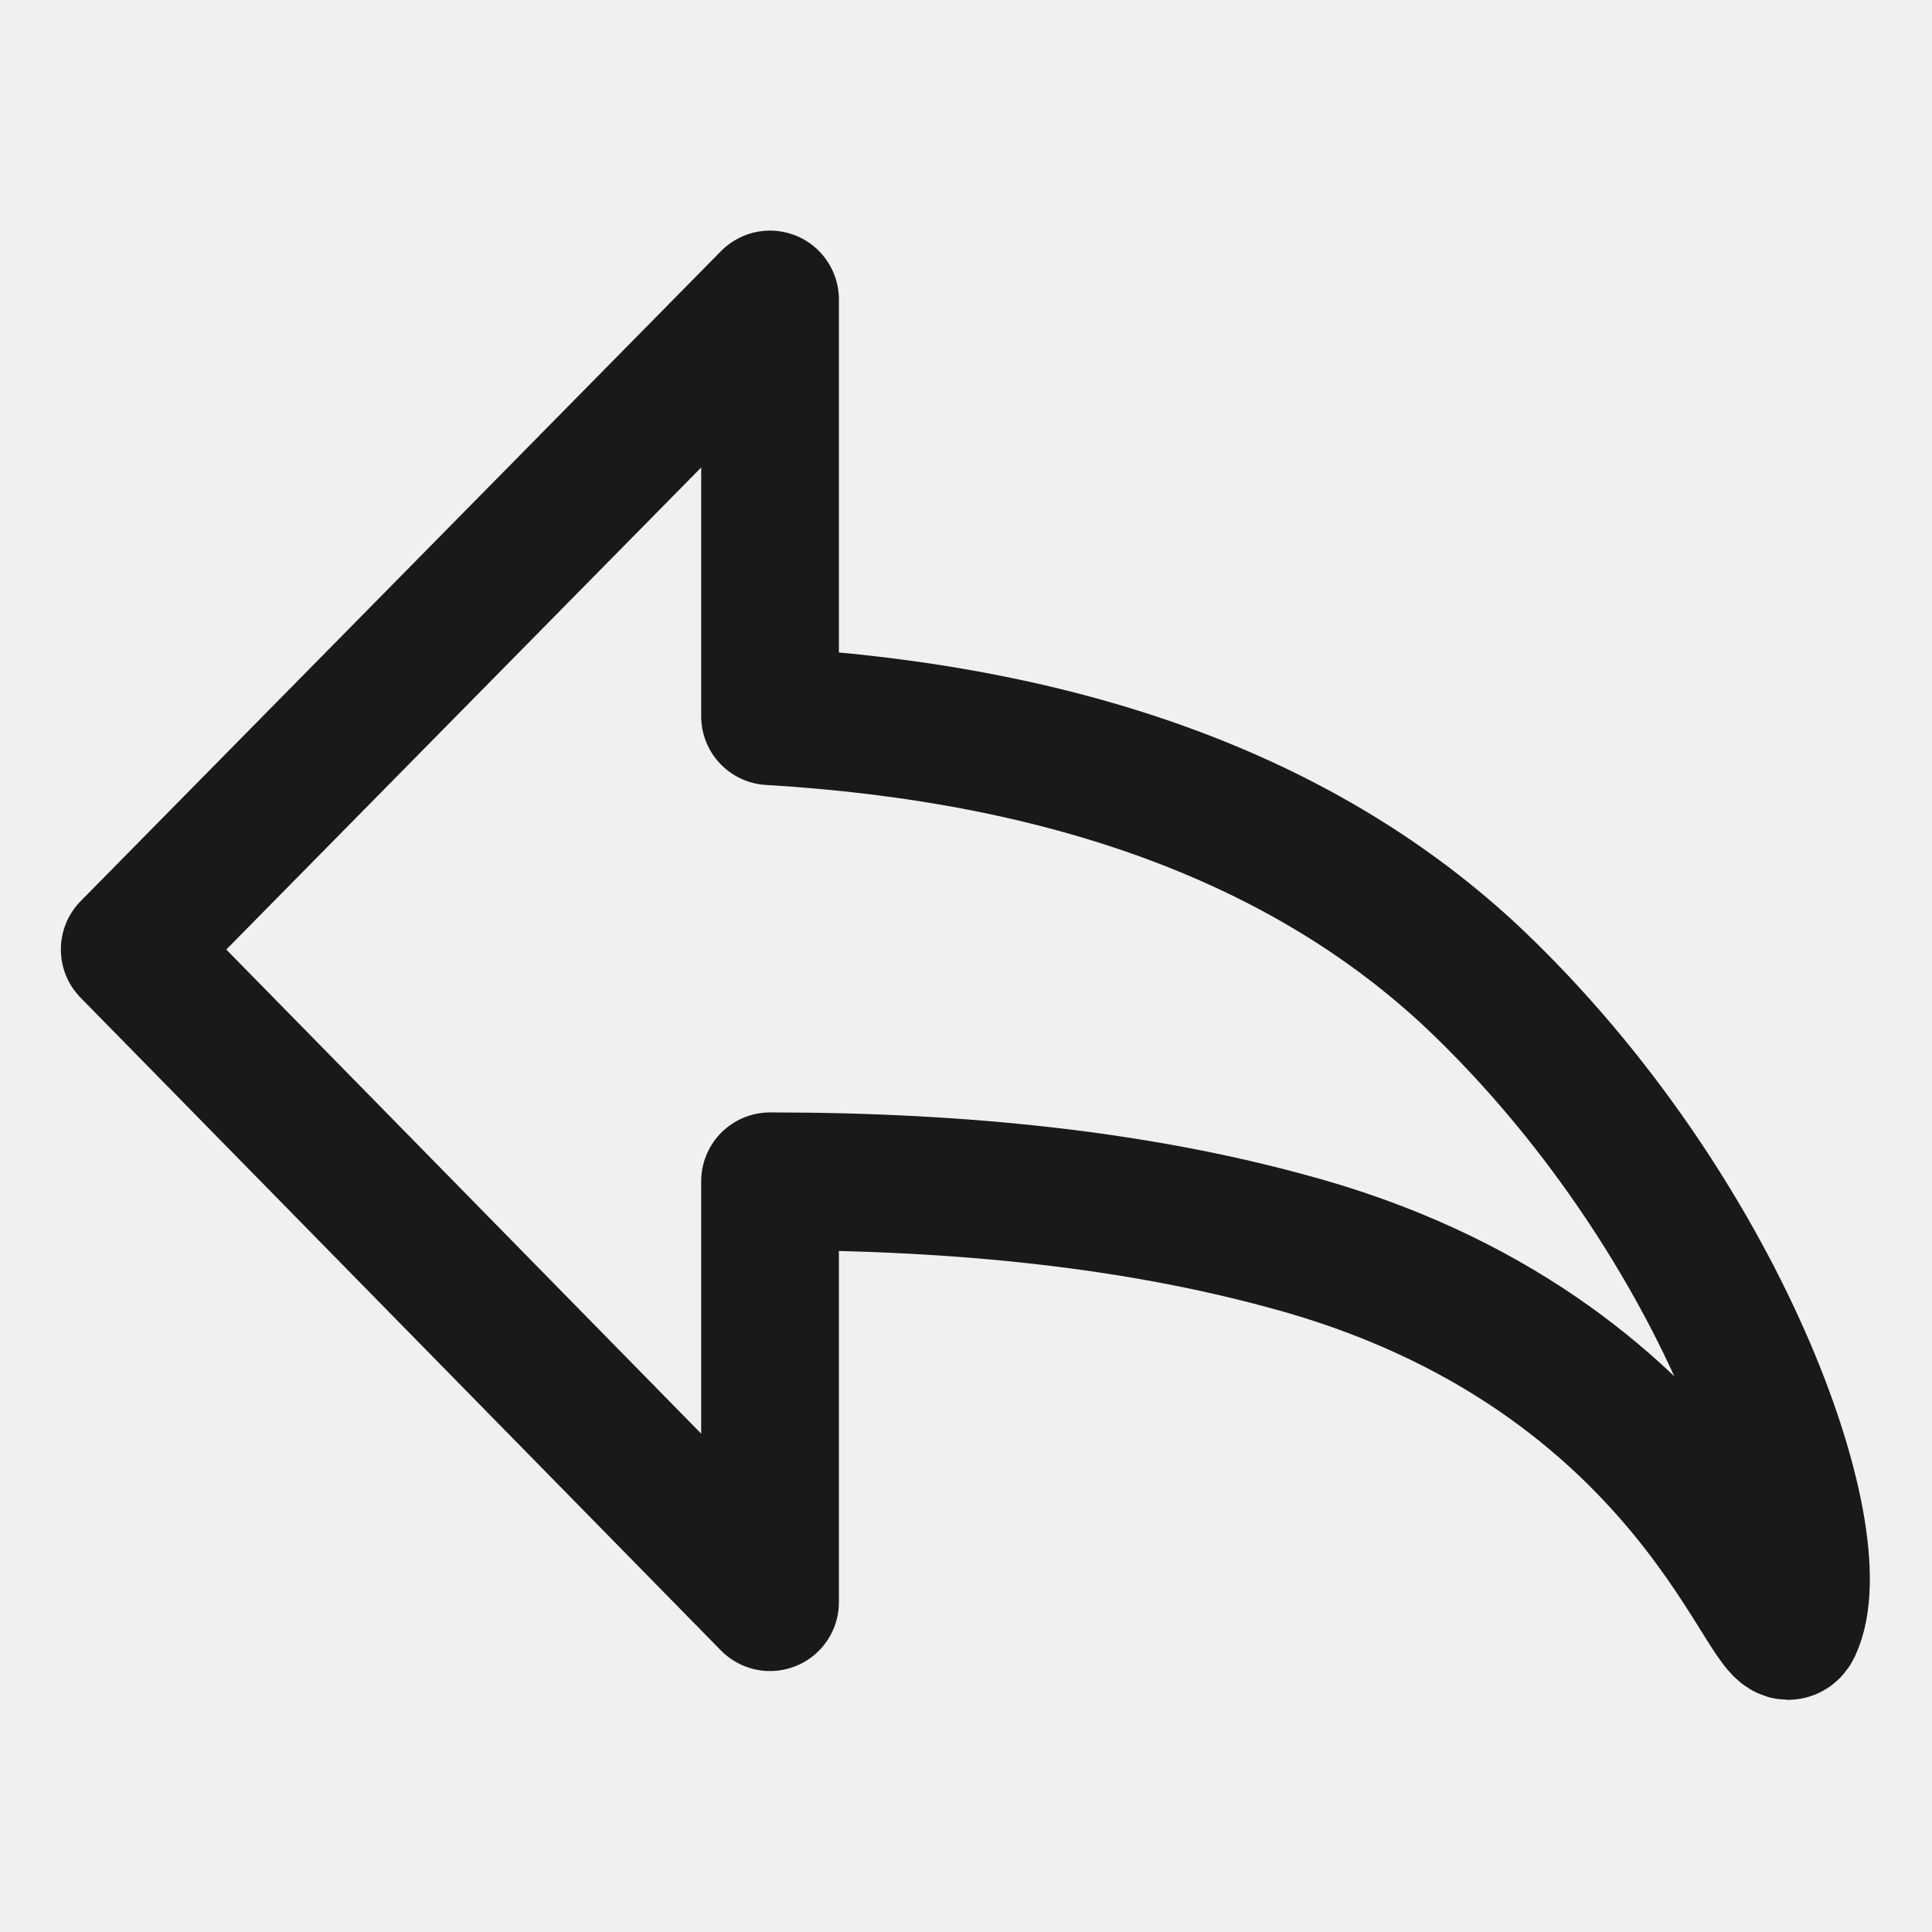
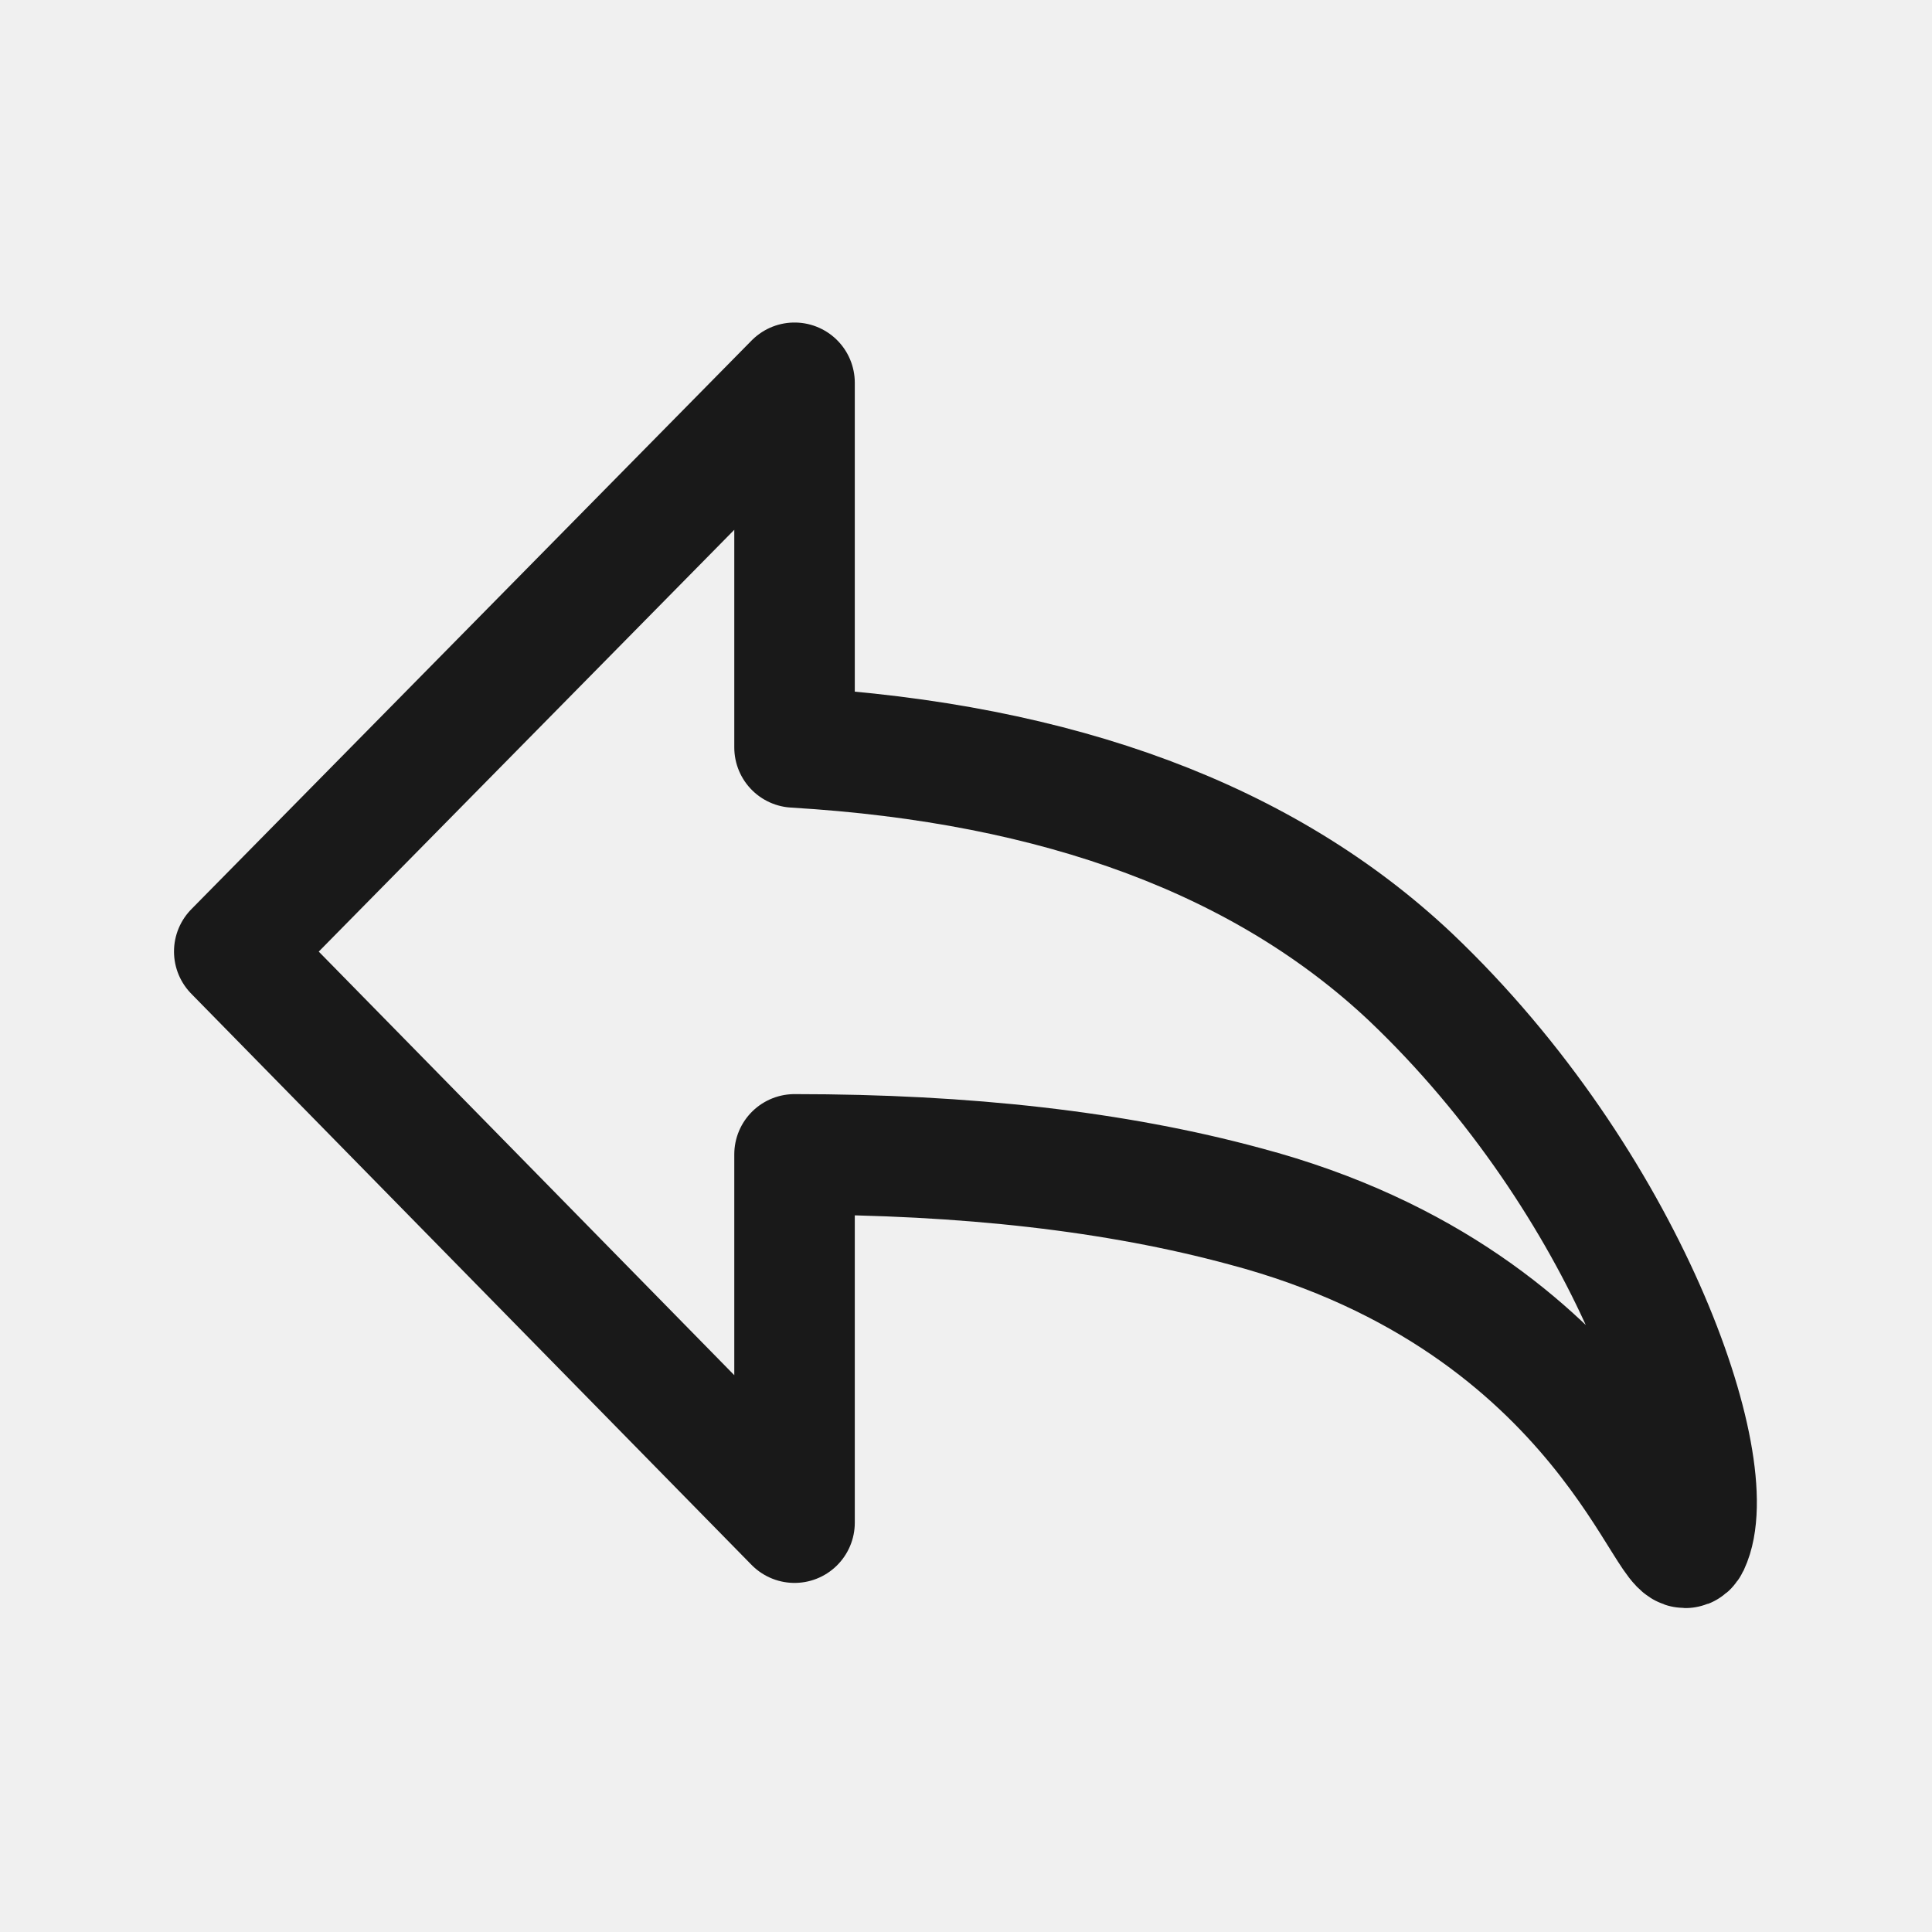
- <svg xmlns="http://www.w3.org/2000/svg" width="14" height="14" viewBox="0 0 14 14" fill="none">
+ <svg xmlns="http://www.w3.org/2000/svg" width="16" height="16" viewBox="0 0 16 16" fill="none">
  <defs>
    <clipPath id="clip95_16245">
-       <rect id="svg" width="14" height="14" fill="white" fill-opacity="0" />
+       <rect id="svg" width="14" height="14" transform="translate(1 1)" fill="white" fill-opacity="0" />
    </clipPath>
  </defs>
  <g clip-path="url(#clip95_16245)">
-     <path id="ic_public_recall_2_0" d="M0.43 6.99C0.43 5.96 0.43 4.94 0.43 3.91C0.43 3.42 0.49 2.92 0.62 2.44C0.88 1.43 1.55 0.82 2.56 0.59C3.07 0.48 3.59 0.43 4.12 0.43C6.08 0.43 8.05 0.43 10.01 0.43C10.51 0.43 11.01 0.49 11.49 0.6C12.54 0.86 13.16 1.52 13.4 2.57C13.51 3.06 13.56 3.56 13.56 4.07C13.56 6.06 13.56 8.04 13.56 10.03C13.56 10.52 13.5 11.01 13.39 11.49C13.13 12.54 12.47 13.16 11.42 13.4C10.91 13.51 10.39 13.56 9.87 13.56C7.91 13.56 5.95 13.56 4 13.56C3.5 13.56 3 13.5 2.51 13.39C1.46 13.13 0.83 12.47 0.59 11.42C0.47 10.89 0.43 10.35 0.43 9.81C0.43 8.87 0.43 7.93 0.43 6.99Z" fill="#FFFFFF" fill-opacity="0" fill-rule="nonzero" />
-     <path id="ic_public_recall_2_0" d="M0.43 3.91C0.43 3.42 0.49 2.92 0.62 2.44C0.88 1.43 1.55 0.82 2.56 0.59C3.07 0.48 3.59 0.43 4.12 0.43C6.08 0.43 8.05 0.43 10.01 0.43C10.51 0.43 11.01 0.49 11.49 0.6C12.54 0.86 13.16 1.52 13.4 2.57C13.51 3.06 13.56 3.56 13.56 4.07C13.56 6.06 13.56 8.04 13.56 10.03C13.56 10.52 13.5 11.01 13.39 11.49C13.13 12.54 12.47 13.16 11.42 13.4C10.91 13.51 10.39 13.56 9.87 13.56C7.91 13.56 5.95 13.56 4 13.56C3.5 13.56 3 13.5 2.51 13.39C1.46 13.13 0.83 12.47 0.59 11.42C0.47 10.89 0.43 10.35 0.43 9.81C0.43 8.87 0.43 7.93 0.43 6.99C0.43 5.96 0.43 4.94 0.43 3.91Z" stroke="#FFFFFF" stroke-opacity="0" stroke-width="0.998" />
+     <path id="ic_public_recall_2_0" d="M1.43 7.99C1.43 6.96 1.43 5.94 1.43 4.91C1.43 4.42 1.49 3.92 1.62 3.44C1.88 2.43 2.55 1.82 3.56 1.59C4.07 1.48 4.59 1.43 5.12 1.43C7.08 1.43 9.05 1.43 11.01 1.43C11.51 1.43 12.01 1.49 12.49 1.6C13.54 1.86 14.16 2.52 14.4 3.57C14.51 4.06 14.56 4.56 14.56 5.07C14.56 7.06 14.56 9.04 14.56 11.03C14.56 11.52 14.5 12.01 14.39 12.49C14.13 13.54 13.47 14.16 12.42 14.4C11.91 14.51 11.39 14.56 10.87 14.56C8.91 14.56 6.95 14.56 5 14.56C4.5 14.56 4 14.5 3.51 14.39C2.46 14.13 1.83 13.47 1.59 12.42C1.47 11.89 1.43 11.35 1.43 10.81C1.43 9.87 1.43 8.93 1.43 7.99Z" fill="#FFFFFF" fill-opacity="0" fill-rule="nonzero" />
+     <path id="ic_public_recall_2_0" d="M1.43 4.91C1.43 4.42 1.49 3.92 1.62 3.44C1.88 2.43 2.55 1.82 3.56 1.59C4.07 1.48 4.59 1.43 5.12 1.43C7.08 1.43 9.05 1.43 11.01 1.43C11.51 1.43 12.01 1.49 12.49 1.6C13.54 1.86 14.16 2.52 14.4 3.57C14.51 4.06 14.56 4.56 14.56 5.07C14.56 7.06 14.56 9.04 14.56 11.03C14.56 11.52 14.5 12.01 14.39 12.49C14.13 13.54 13.47 14.16 12.42 14.4C11.91 14.51 11.39 14.56 10.87 14.56C8.91 14.56 6.95 14.56 5 14.56C4.5 14.56 4 14.5 3.51 14.39C2.46 14.13 1.83 13.47 1.59 12.42C1.47 11.89 1.43 11.35 1.43 10.81C1.43 9.87 1.43 8.93 1.43 7.99C1.43 6.96 1.43 5.94 1.43 4.91Z" stroke="#FFFFFF" stroke-opacity="0" stroke-width="0.998" />
    <g opacity="0.2">
-       <path id="ic_public_recall_2_1" d="M0.43 6.99C0.43 5.96 0.43 4.94 0.43 3.91C0.43 3.42 0.49 2.92 0.62 2.44C0.88 1.43 1.55 0.82 2.56 0.59C3.07 0.48 3.59 0.43 4.12 0.43C6.08 0.43 8.05 0.43 10.01 0.43C10.51 0.43 11.01 0.49 11.49 0.6C12.54 0.86 13.16 1.52 13.4 2.57C13.51 3.06 13.56 3.56 13.56 4.07C13.56 6.06 13.56 8.04 13.56 10.03C13.56 10.52 13.5 11.01 13.39 11.49C13.13 12.54 12.47 13.16 11.42 13.4C10.91 13.51 10.39 13.56 9.87 13.56C7.91 13.56 5.95 13.56 4 13.56C3.5 13.56 3 13.5 2.51 13.39C1.46 13.13 0.83 12.47 0.59 11.42C0.47 10.89 0.43 10.35 0.43 9.81C0.43 8.87 0.43 7.93 0.43 6.99Z" fill="#000000" fill-opacity="0" fill-rule="nonzero" />
-       <path id="ic_public_recall_2_1" d="M0.43 3.91C0.43 3.42 0.49 2.92 0.62 2.44C0.88 1.43 1.55 0.82 2.56 0.59C3.07 0.48 3.59 0.43 4.12 0.43C6.08 0.43 8.05 0.43 10.01 0.43C10.51 0.43 11.01 0.49 11.49 0.6C12.54 0.86 13.16 1.52 13.4 2.57C13.51 3.06 13.56 3.56 13.56 4.07C13.56 6.06 13.56 8.04 13.56 10.03C13.56 10.52 13.5 11.01 13.39 11.49C13.13 12.54 12.47 13.16 11.42 13.4C10.91 13.51 10.39 13.56 9.87 13.56C7.91 13.56 5.95 13.56 4 13.56C3.5 13.56 3 13.5 2.51 13.39C1.46 13.13 0.83 12.47 0.59 11.42C0.47 10.89 0.43 10.35 0.43 9.81C0.43 8.87 0.43 7.93 0.43 6.99C0.43 5.96 0.43 4.94 0.43 3.91Z" stroke="#FFFFFF" stroke-opacity="0" stroke-width="0.998" />
+       <path id="ic_public_recall_2_1" d="M1.43 7.99C1.43 6.96 1.43 5.94 1.43 4.91C1.43 4.42 1.49 3.92 1.62 3.44C1.88 2.43 2.55 1.82 3.56 1.59C4.07 1.48 4.59 1.43 5.12 1.43C7.08 1.43 9.05 1.43 11.01 1.43C11.51 1.43 12.01 1.49 12.49 1.6C13.54 1.86 14.16 2.52 14.4 3.57C14.51 4.06 14.56 4.56 14.56 5.07C14.56 7.06 14.56 9.04 14.56 11.03C14.56 11.52 14.5 12.01 14.39 12.49C14.13 13.54 13.47 14.16 12.42 14.4C11.91 14.51 11.39 14.56 10.87 14.56C8.91 14.56 6.95 14.56 5 14.56C4.5 14.56 4 14.5 3.51 14.39C2.46 14.13 1.83 13.47 1.59 12.42C1.47 11.89 1.43 11.35 1.43 10.81C1.43 9.87 1.43 8.93 1.43 7.99Z" fill="#000000" fill-opacity="0" fill-rule="nonzero" />
+       <path id="ic_public_recall_2_1" d="M1.43 4.91C1.43 4.42 1.49 3.92 1.62 3.44C1.88 2.43 2.55 1.82 3.56 1.59C4.07 1.48 4.59 1.43 5.12 1.43C7.08 1.43 9.05 1.43 11.01 1.43C11.51 1.43 12.01 1.49 12.49 1.6C13.54 1.86 14.16 2.52 14.4 3.57C14.51 4.06 14.56 4.56 14.56 5.07C14.56 7.06 14.56 9.04 14.56 11.03C14.56 11.52 14.5 12.01 14.39 12.49C14.13 13.54 13.47 14.16 12.42 14.4C11.91 14.51 11.39 14.56 10.87 14.56C8.91 14.56 6.95 14.56 5 14.56C4.5 14.56 4 14.5 3.51 14.39C2.46 14.13 1.83 13.47 1.59 12.42C1.47 11.89 1.43 11.35 1.43 10.81C1.43 9.87 1.43 8.93 1.43 7.99C1.43 6.96 1.43 5.94 1.43 4.91Z" stroke="#FFFFFF" stroke-opacity="0" stroke-width="0.998" />
    </g>
-     <circle id="ic_public_recall_2_2" cx="7" cy="7" r="7" fill="#FFFFFF" fill-opacity="0" />
-     <circle id="ic_public_recall_2_2" cx="7" cy="7" r="7" stroke="#000000" stroke-opacity="0" stroke-width="0.998" />
-     <path id="ic_public_recall_2_3" d="M12.99 11.79C13.29 11.15 12.47 8.79 10.68 7.09C9.48 5.96 7.78 5.32 5.58 5.19L5.58 2.17L0.94 6.88L5.58 11.61L5.58 8.56C7 8.56 8.24 8.7 9.31 8.99C12.33 9.79 12.84 12.1 12.99 11.79Z" fill="#FFFFFF" fill-opacity="0" fill-rule="evenodd" />
-     <path id="ic_public_recall_2_3" d="M10.68 7.09C9.48 5.96 7.78 5.32 5.58 5.19L5.58 2.17L0.94 6.88L5.58 11.61L5.58 8.56C7 8.56 8.24 8.7 9.31 8.99C12.33 9.79 12.84 12.1 12.99 11.79C13.29 11.15 12.47 8.79 10.68 7.09Z" stroke="#191919" stroke-opacity="1" stroke-width="0.998" stroke-linejoin="round" />
+     <circle id="ic_public_recall_2_2" cx="8" cy="8" r="7" fill="#FFFFFF" fill-opacity="0" />
+     <circle id="ic_public_recall_2_2" cx="8" cy="8" r="7" stroke="#000000" stroke-opacity="0" stroke-width="0.998" />
+     <path id="ic_public_recall_2_3" d="M13.99 12.79C14.29 12.15 13.47 9.79 11.68 8.09C10.48 6.96 8.78 6.32 6.58 6.19L6.58 3.17L1.94 7.88L6.58 12.61L6.58 9.56C8 9.56 9.24 9.7 10.31 9.99C13.33 10.79 13.84 13.1 13.99 12.79Z" fill="#FFFFFF" fill-opacity="0" fill-rule="evenodd" />
+     <path id="ic_public_recall_2_3" d="M11.68 8.09C10.48 6.96 8.78 6.32 6.58 6.19L6.58 3.17L1.94 7.88L6.58 12.61L6.58 9.56C8 9.56 9.24 9.7 10.31 9.99C13.33 10.79 13.84 13.1 13.99 12.79C14.29 12.15 13.47 9.79 11.68 8.09Z" stroke="#191919" stroke-opacity="1" stroke-width="0.998" stroke-linejoin="round" />
  </g>
</svg>
